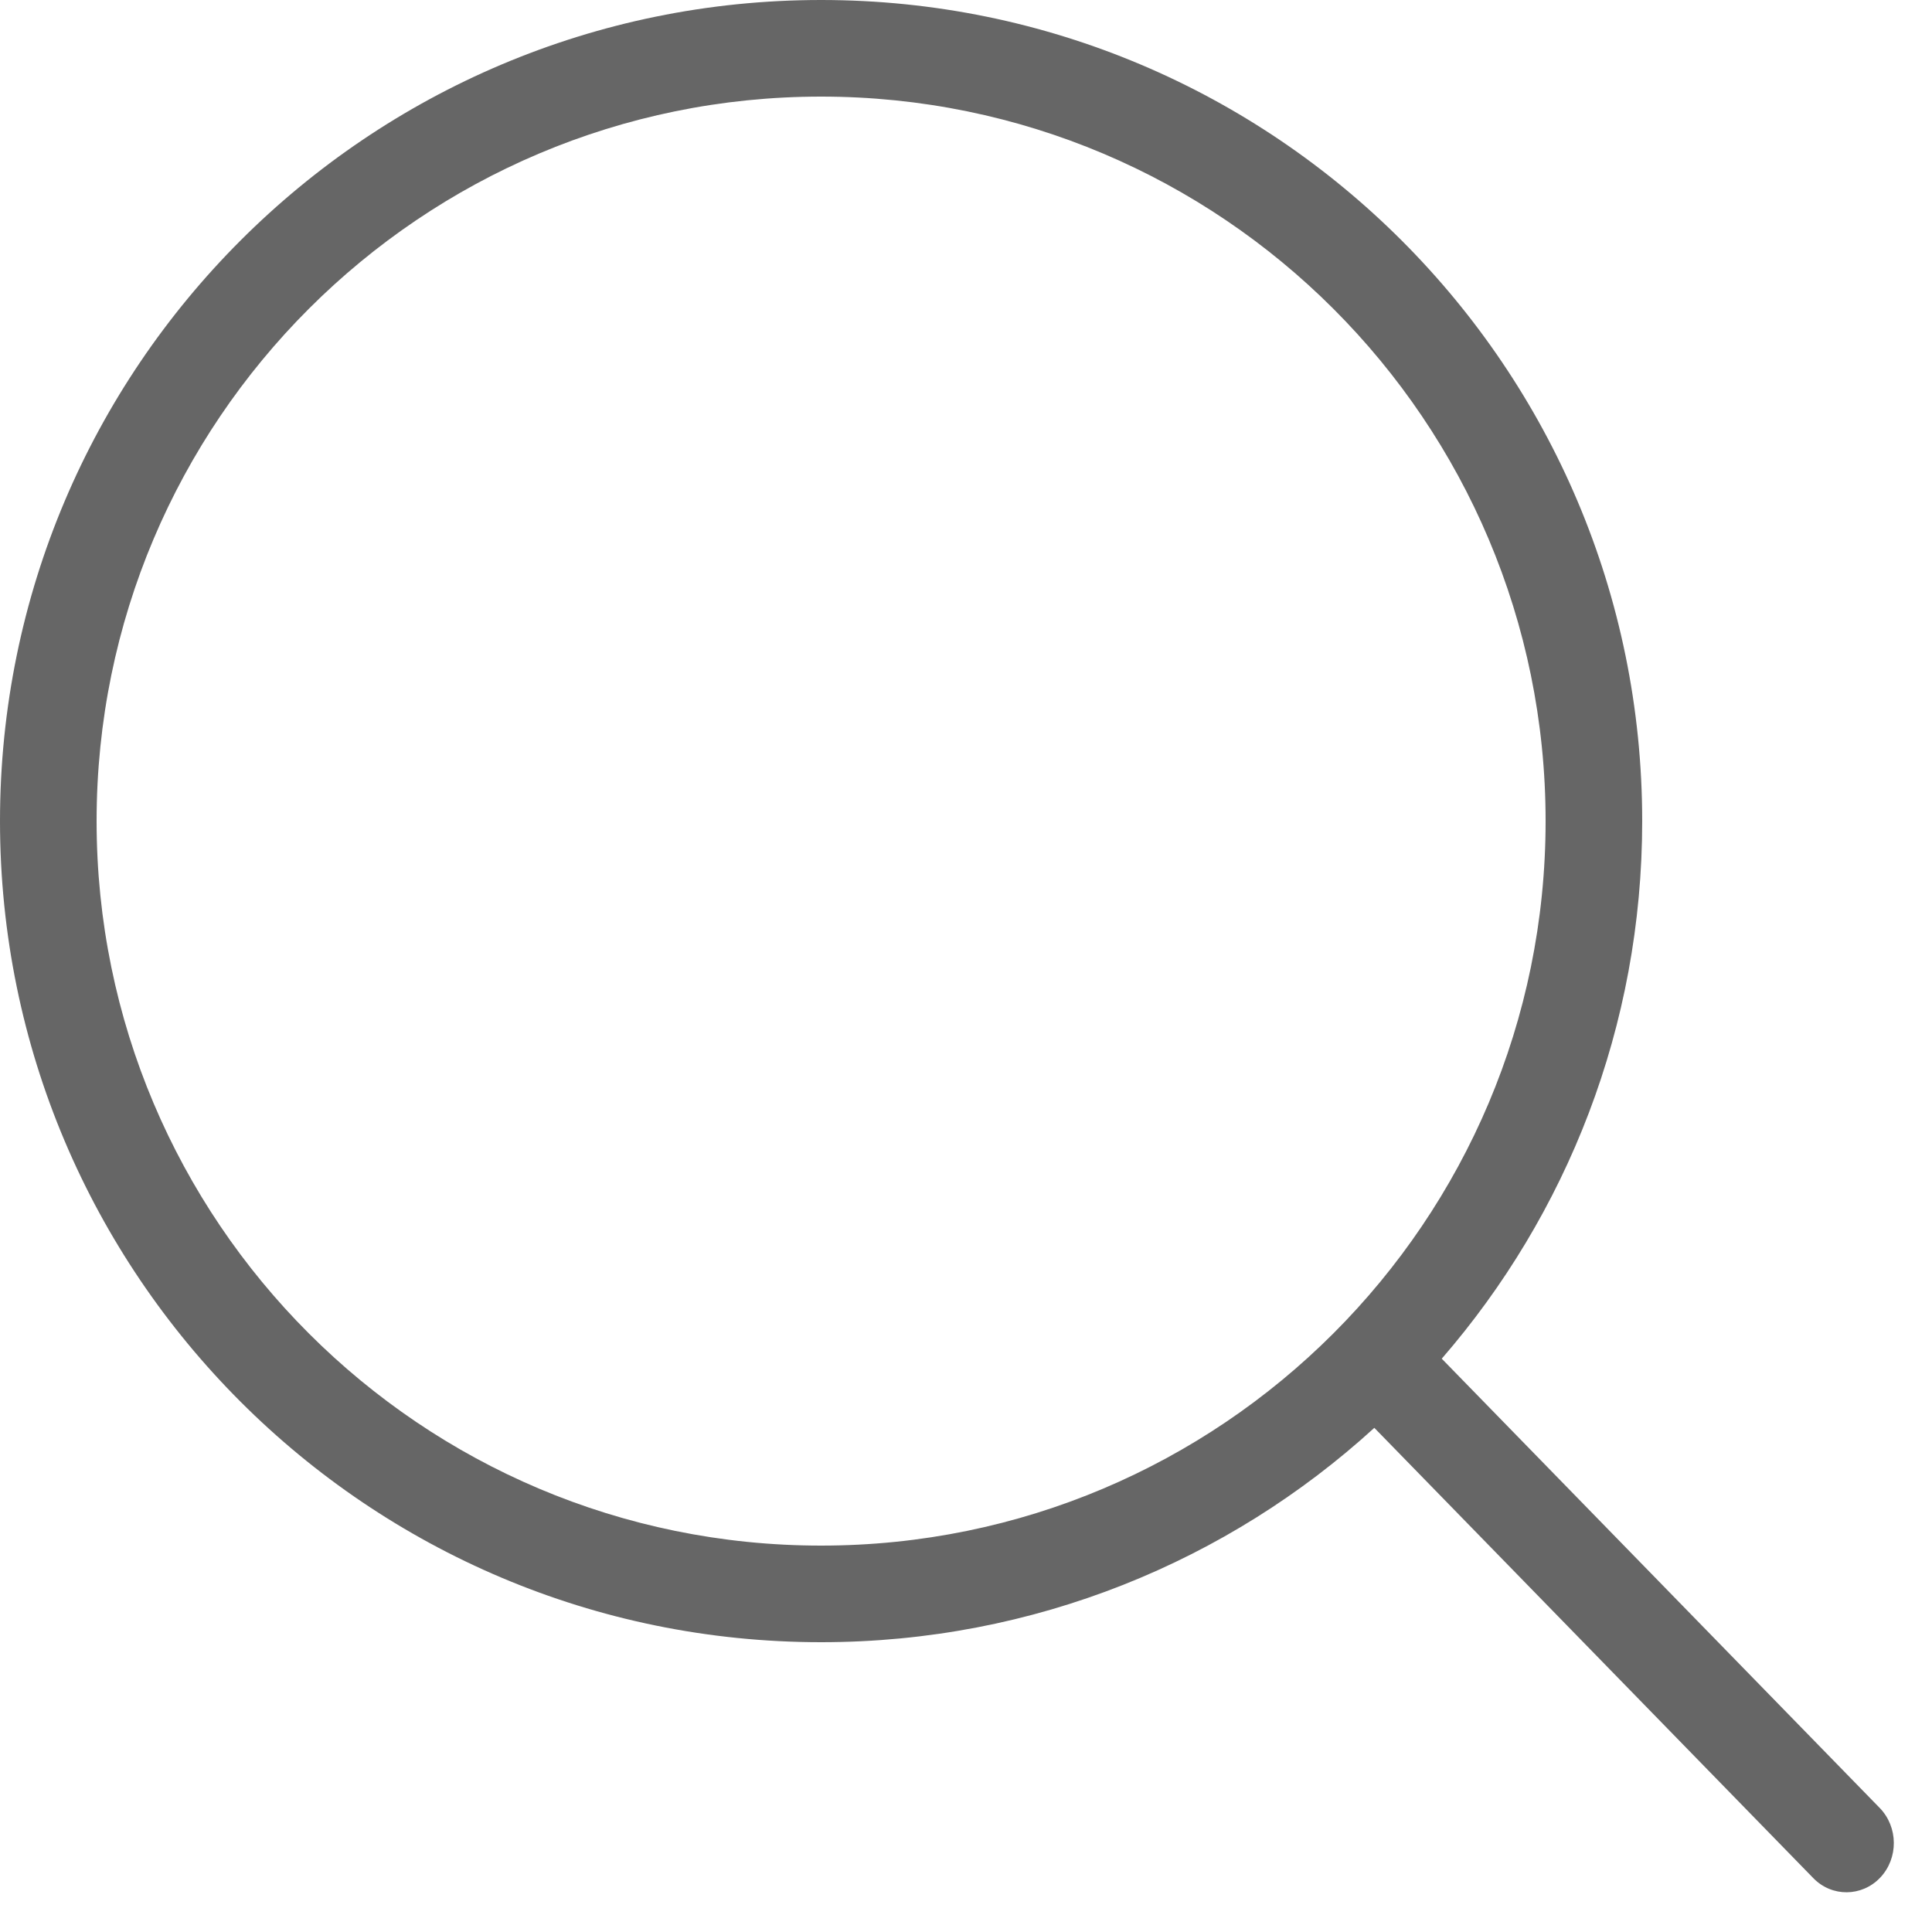
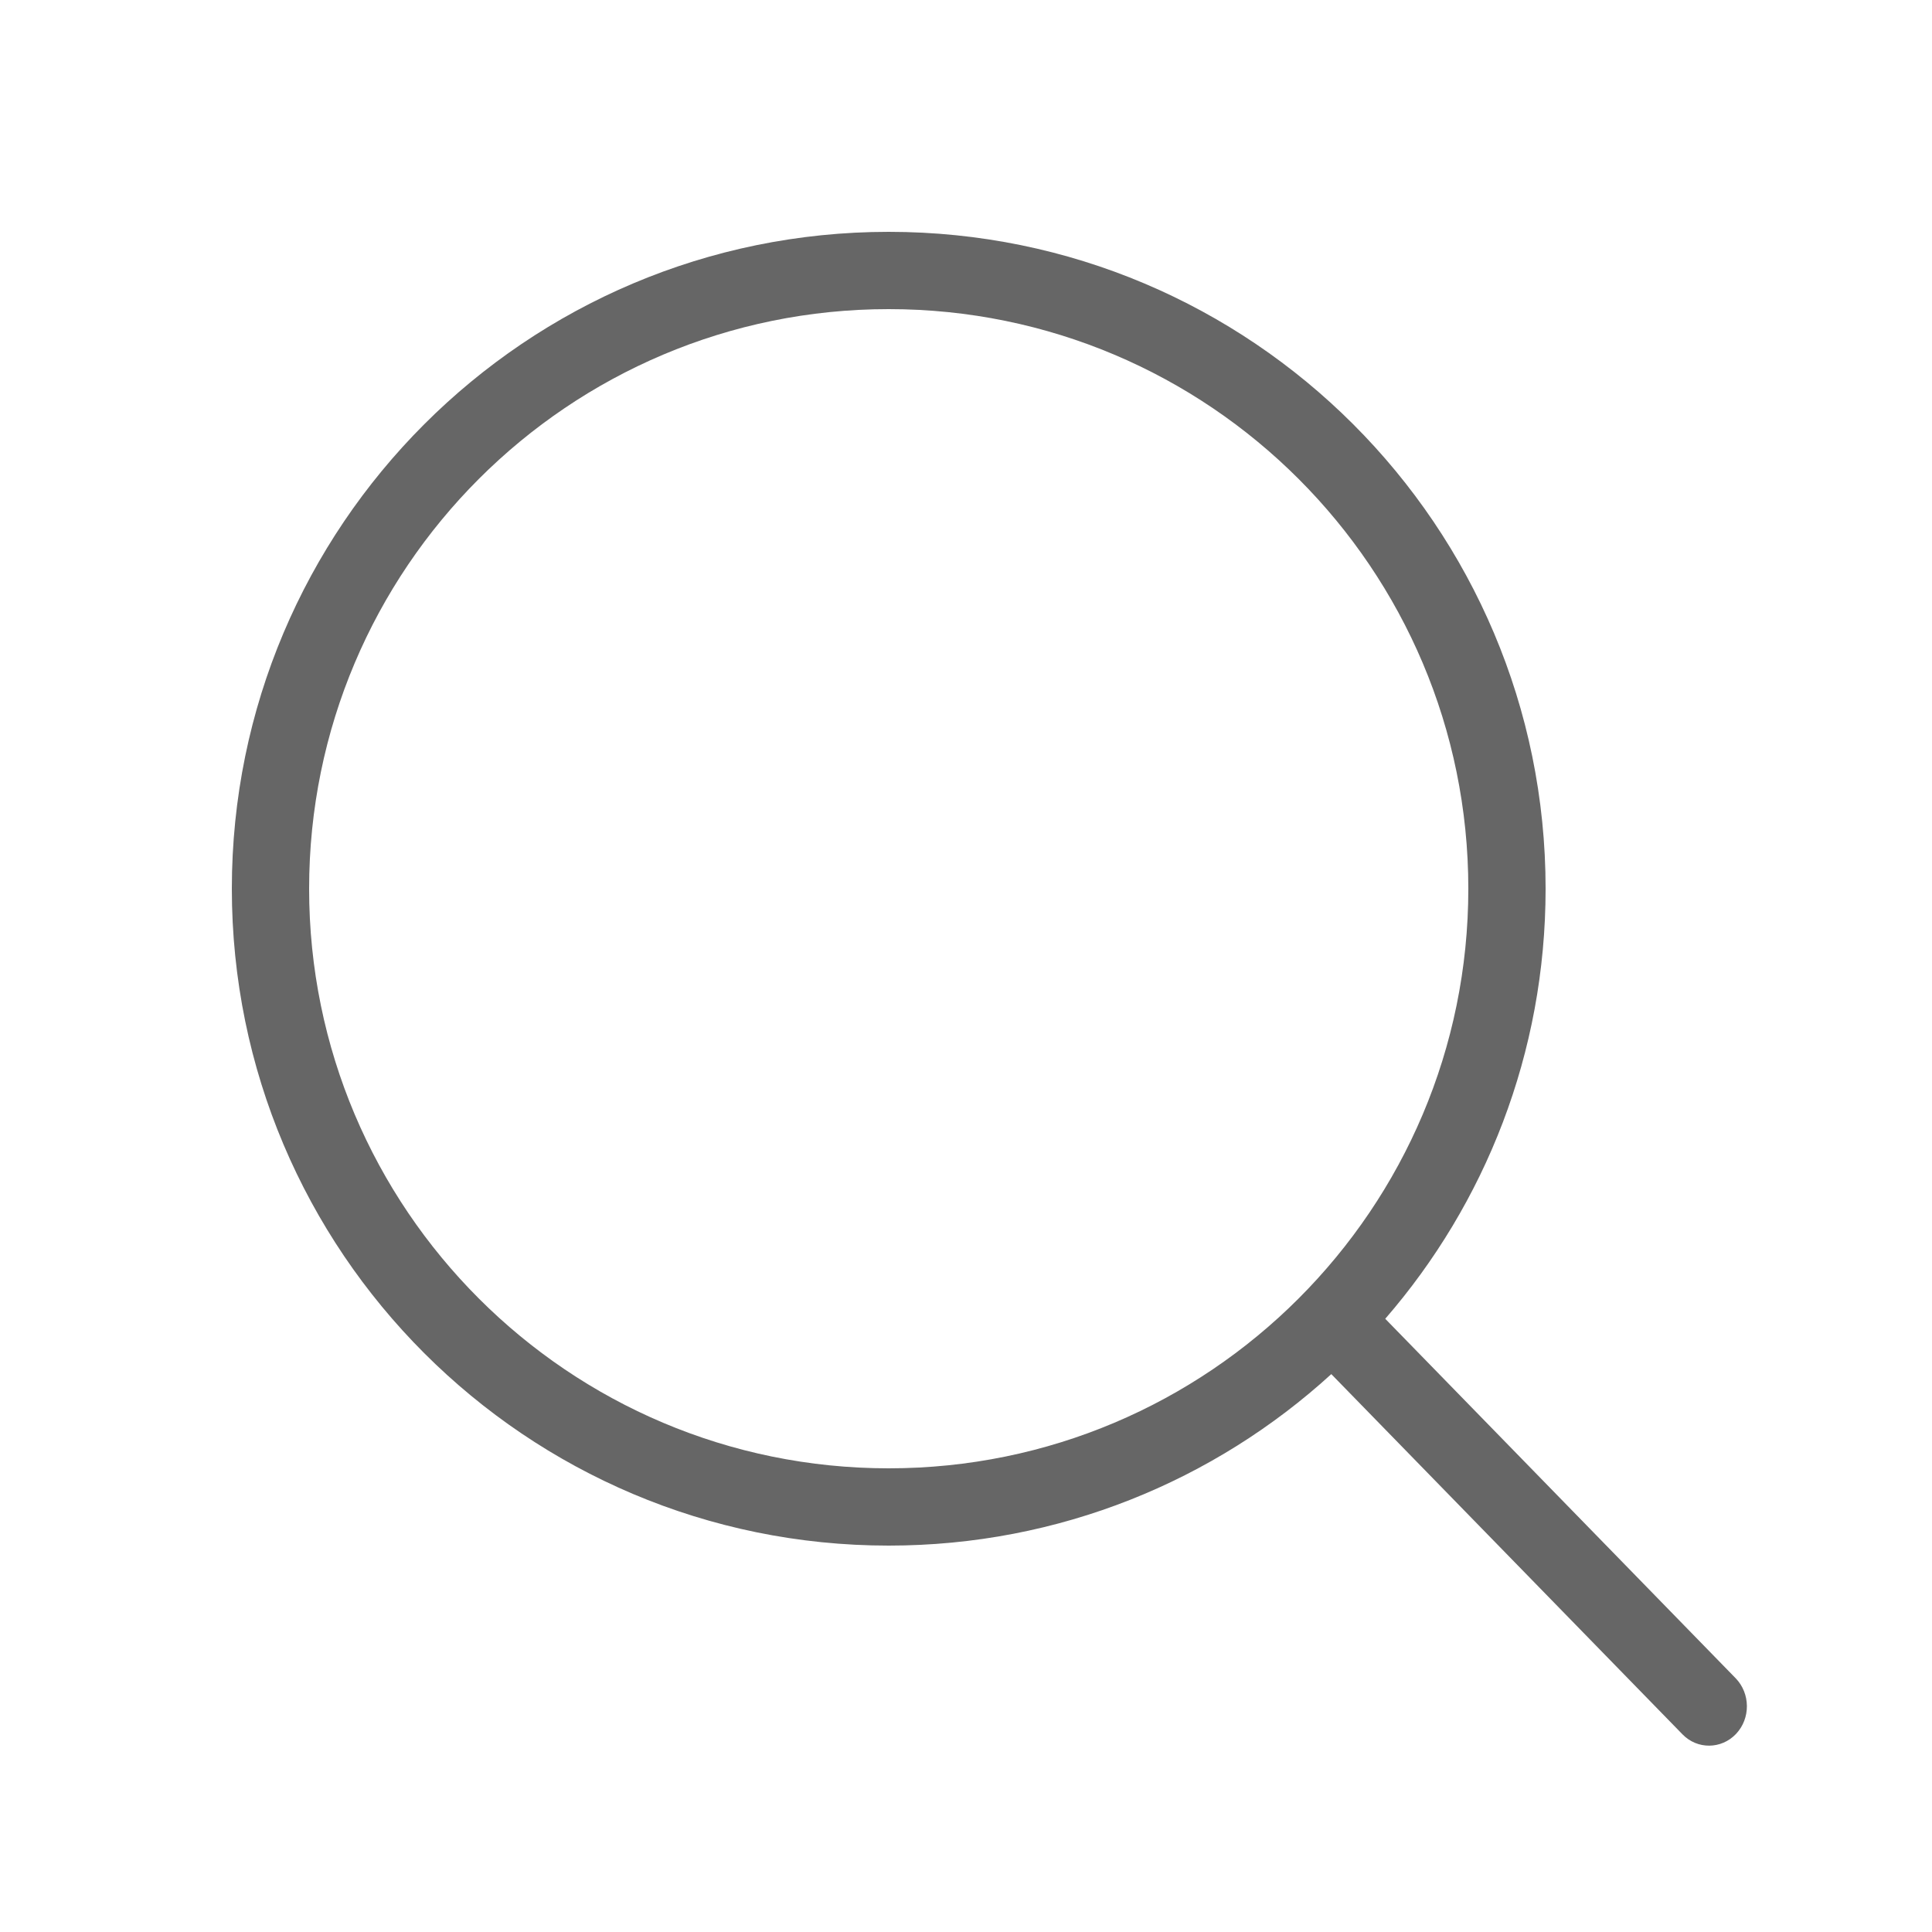
- <svg xmlns="http://www.w3.org/2000/svg" width="20" height="20" viewBox="0 0 20 20" fill="none">
-   <path fill-rule="evenodd" clip-rule="evenodd" d="M16 8.5C16 12.642 12.642 16 8.5 16C4.358 16 1 12.642 1 8.5C1 4.358 4.358 1 8.5 1C12.642 1 16 4.358 16 8.5ZM14.227 14.781C12.717 16.159 10.707 17 8.5 17C3.806 17 0 13.194 0 8.5C0 3.806 3.806 0 8.5 0C13.194 0 17 3.806 17 8.5C17 10.628 16.218 12.574 14.925 14.065L19.459 18.716C19.651 18.914 19.654 19.236 19.464 19.437C19.274 19.637 18.963 19.64 18.771 19.442L14.227 14.781Z" fill="#666666" />
+ <svg xmlns="http://www.w3.org/2000/svg" width="25" height="25" viewBox="0 0 25 25" fill="none">
+   <path fill-rule="evenodd" clip-rule="evenodd" d="M19 11.5C19 15.642 15.642 19 11.5 19C7.358 19 4 15.642 4 11.5C4 7.358 7.358 4 11.5 4C15.642 4 19 7.358 19 11.5ZM17.227 17.781C15.717 19.159 13.707 20 11.5 20C6.806 20 3 16.194 3 11.5C3 6.806 6.806 3 11.5 3C16.194 3 20 6.806 20 11.5C20 13.628 19.218 15.574 17.925 17.065L22.459 21.716C22.651 21.914 22.654 22.236 22.464 22.437C22.274 22.637 21.963 22.64 21.771 22.442L17.227 17.781Z" fill="#666666" />
</svg>
